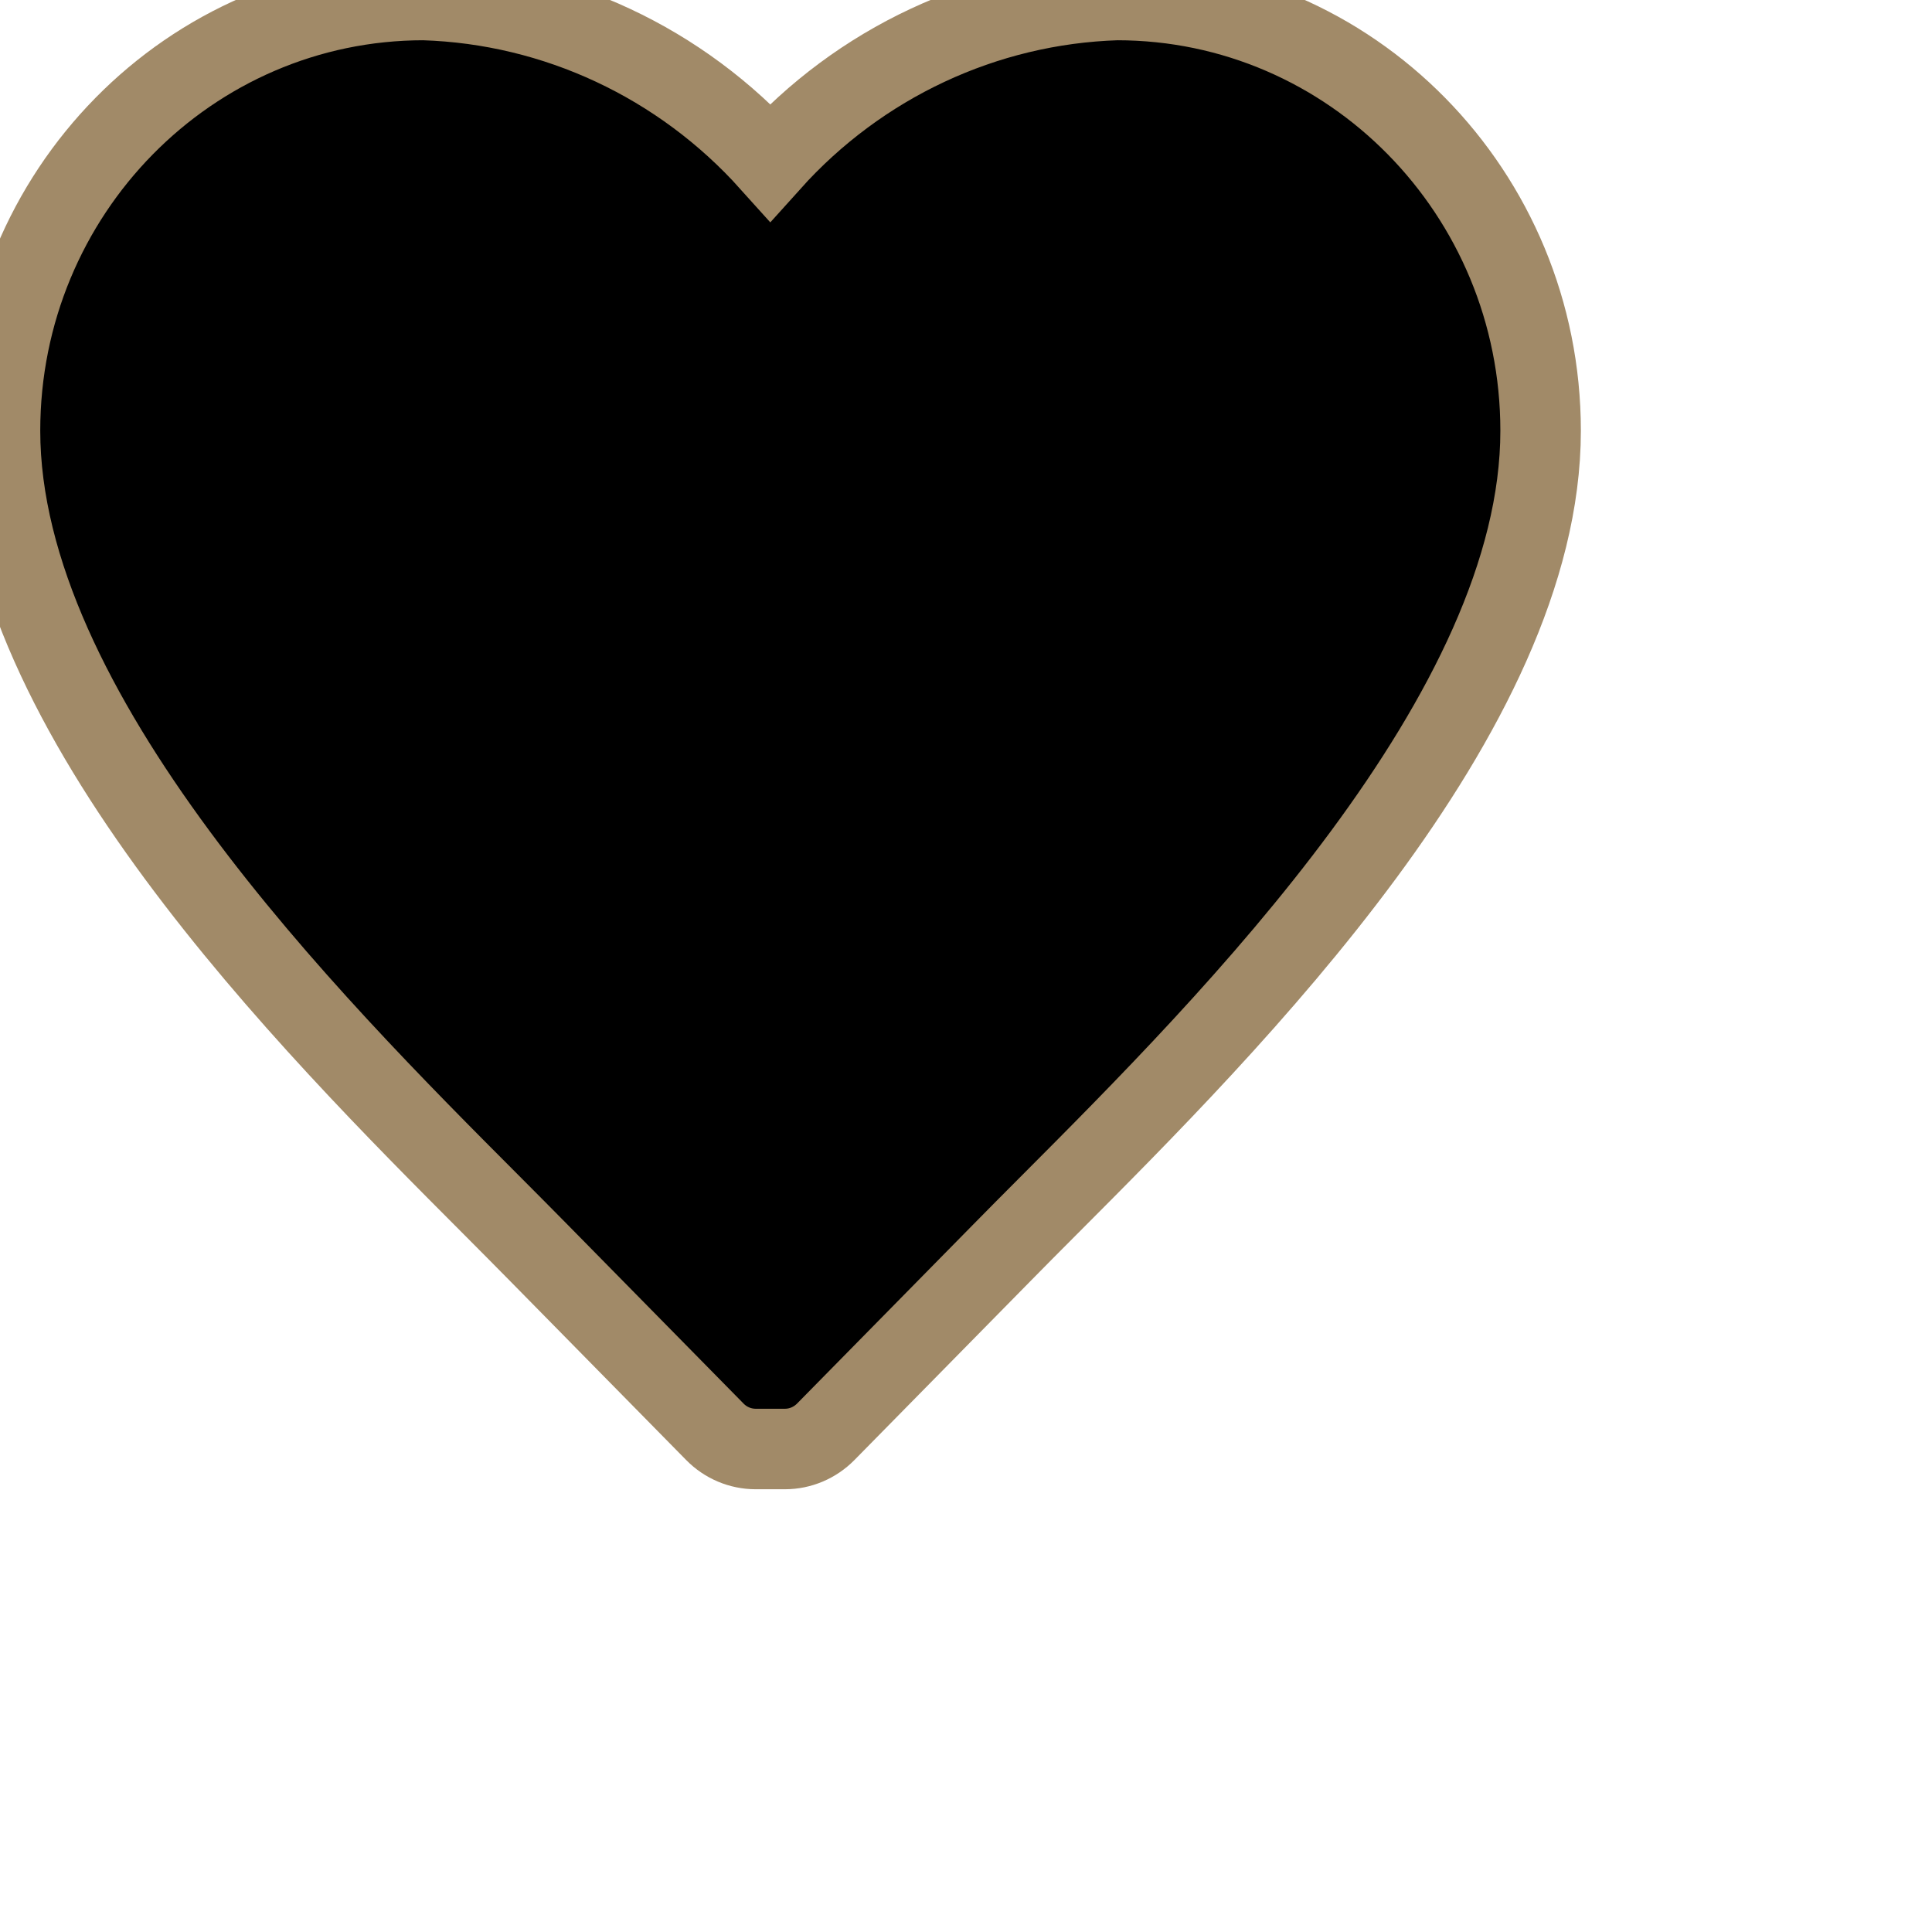
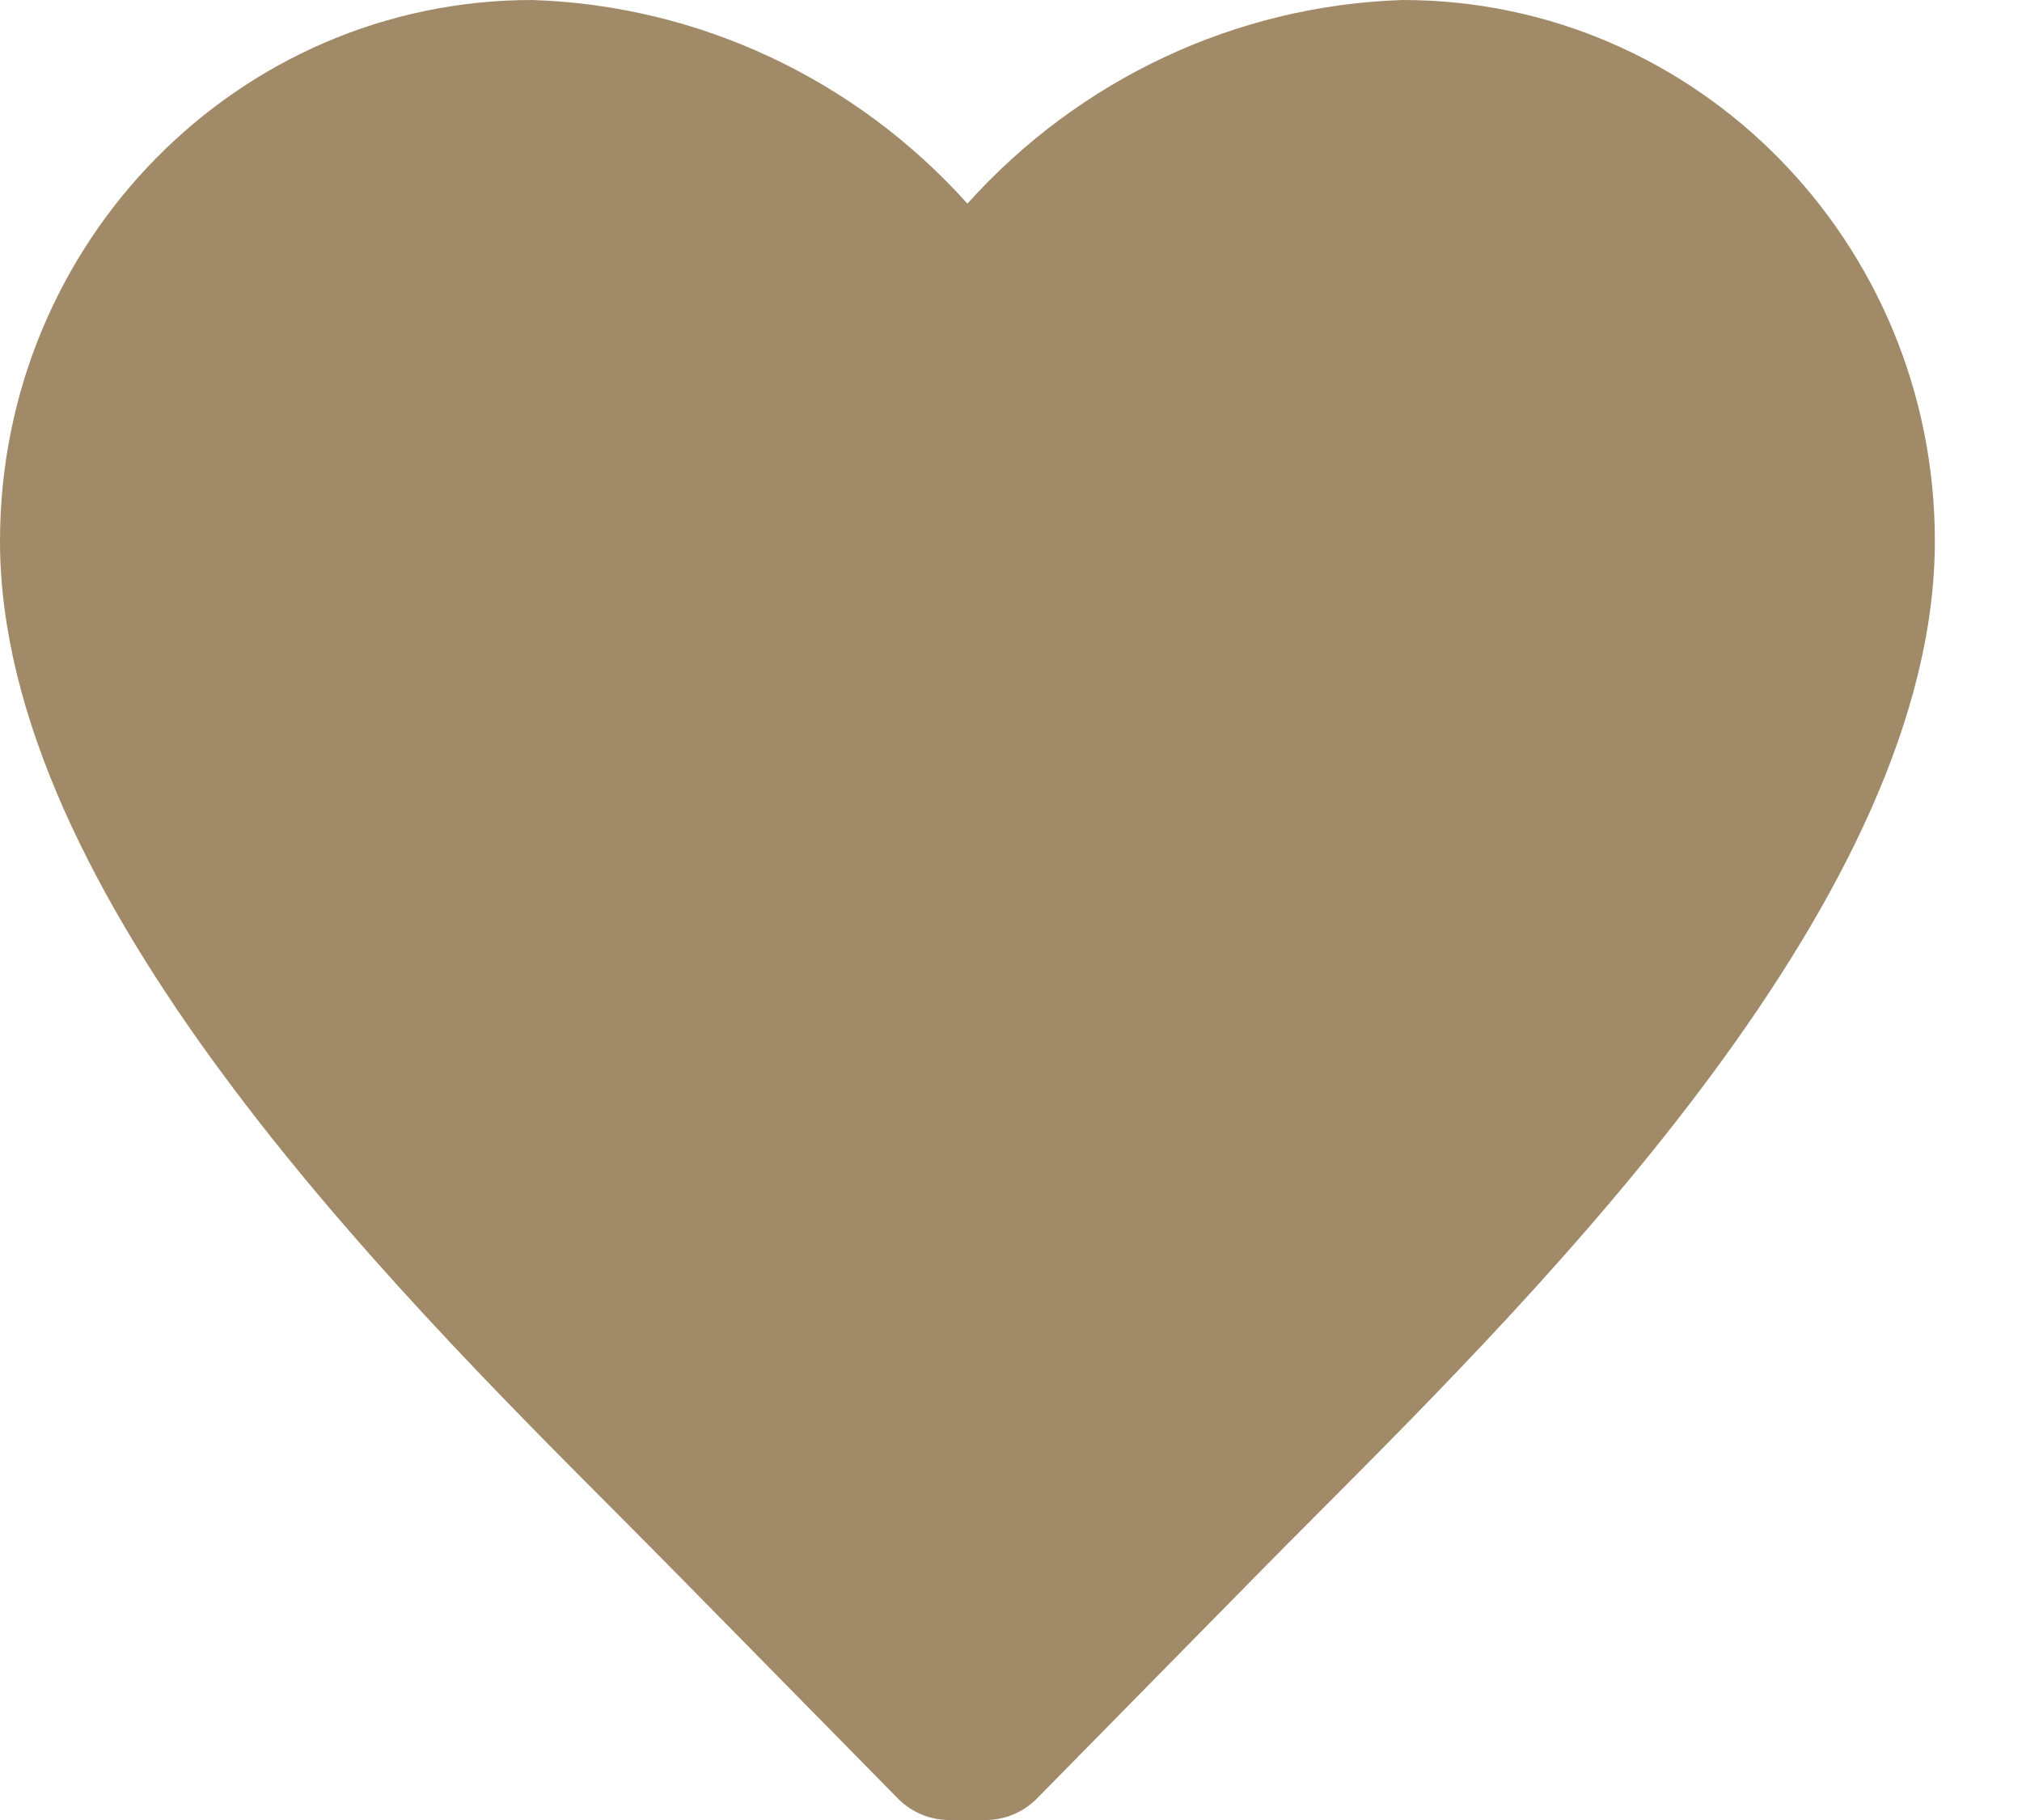
- <svg xmlns="http://www.w3.org/2000/svg" viewBox="0 0 24 24" width="24" height="24" fill="currentColor">
-   <path d="M9.569 2.014C10.678 0.779 12.231 0.052 13.875 0C16.782 0 19.138 2.396 19.138 5.351C19.138 8.85 15.312 12.685 13.018 14.985C12.812 15.192 12.617 15.387 12.44 15.568L10.258 17.786C10.123 17.923 9.941 18 9.751 18H9.387C9.197 18 9.014 17.923 8.88 17.786L6.698 15.568C6.52 15.387 6.326 15.192 6.12 14.985C3.825 12.685 0 8.85 0 5.351C0 2.396 2.356 0 5.263 0C6.907 0.052 8.46 0.779 9.569 2.014Z" fill="currentColor" />
-   <path d="M9.569 2.014C10.678 0.779 12.231 0.052 13.875 0C16.782 0 19.138 2.396 19.138 5.351C19.138 8.85 15.312 12.685 13.018 14.985C12.812 15.192 12.617 15.387 12.44 15.568L10.258 17.786C10.123 17.923 9.941 18 9.751 18H9.387C9.197 18 9.014 17.923 8.88 17.786L6.698 15.568C6.52 15.387 6.326 15.192 6.12 14.985C3.825 12.685 0 8.85 0 5.351C0 2.396 2.356 0 5.263 0C6.907 0.052 8.46 0.779 9.569 2.014Z" fill="none" stroke="#A18A68" stroke-width="1" />
+ <svg xmlns="http://www.w3.org/2000/svg" width="20" height="18" viewBox="0 0 20 18" fill="none">
+   <path fill-rule="evenodd" clip-rule="evenodd" d="M9.569 2.014C10.678 0.779 12.231 0.052 13.875 0C16.782 0 19.138 2.396 19.138 5.351C19.138 8.85 15.312 12.685 13.018 14.985C12.812 15.192 12.617 15.387 12.44 15.568L10.258 17.786C10.123 17.923 9.941 18 9.751 18H9.387C9.197 18 9.014 17.923 8.88 17.786L6.698 15.568C6.52 15.387 6.326 15.192 6.12 14.985C3.825 12.685 0 8.85 0 5.351C0 2.396 2.356 0 5.263 0C6.907 0.052 8.46 0.779 9.569 2.014Z" fill="#A18A68" />
</svg>
